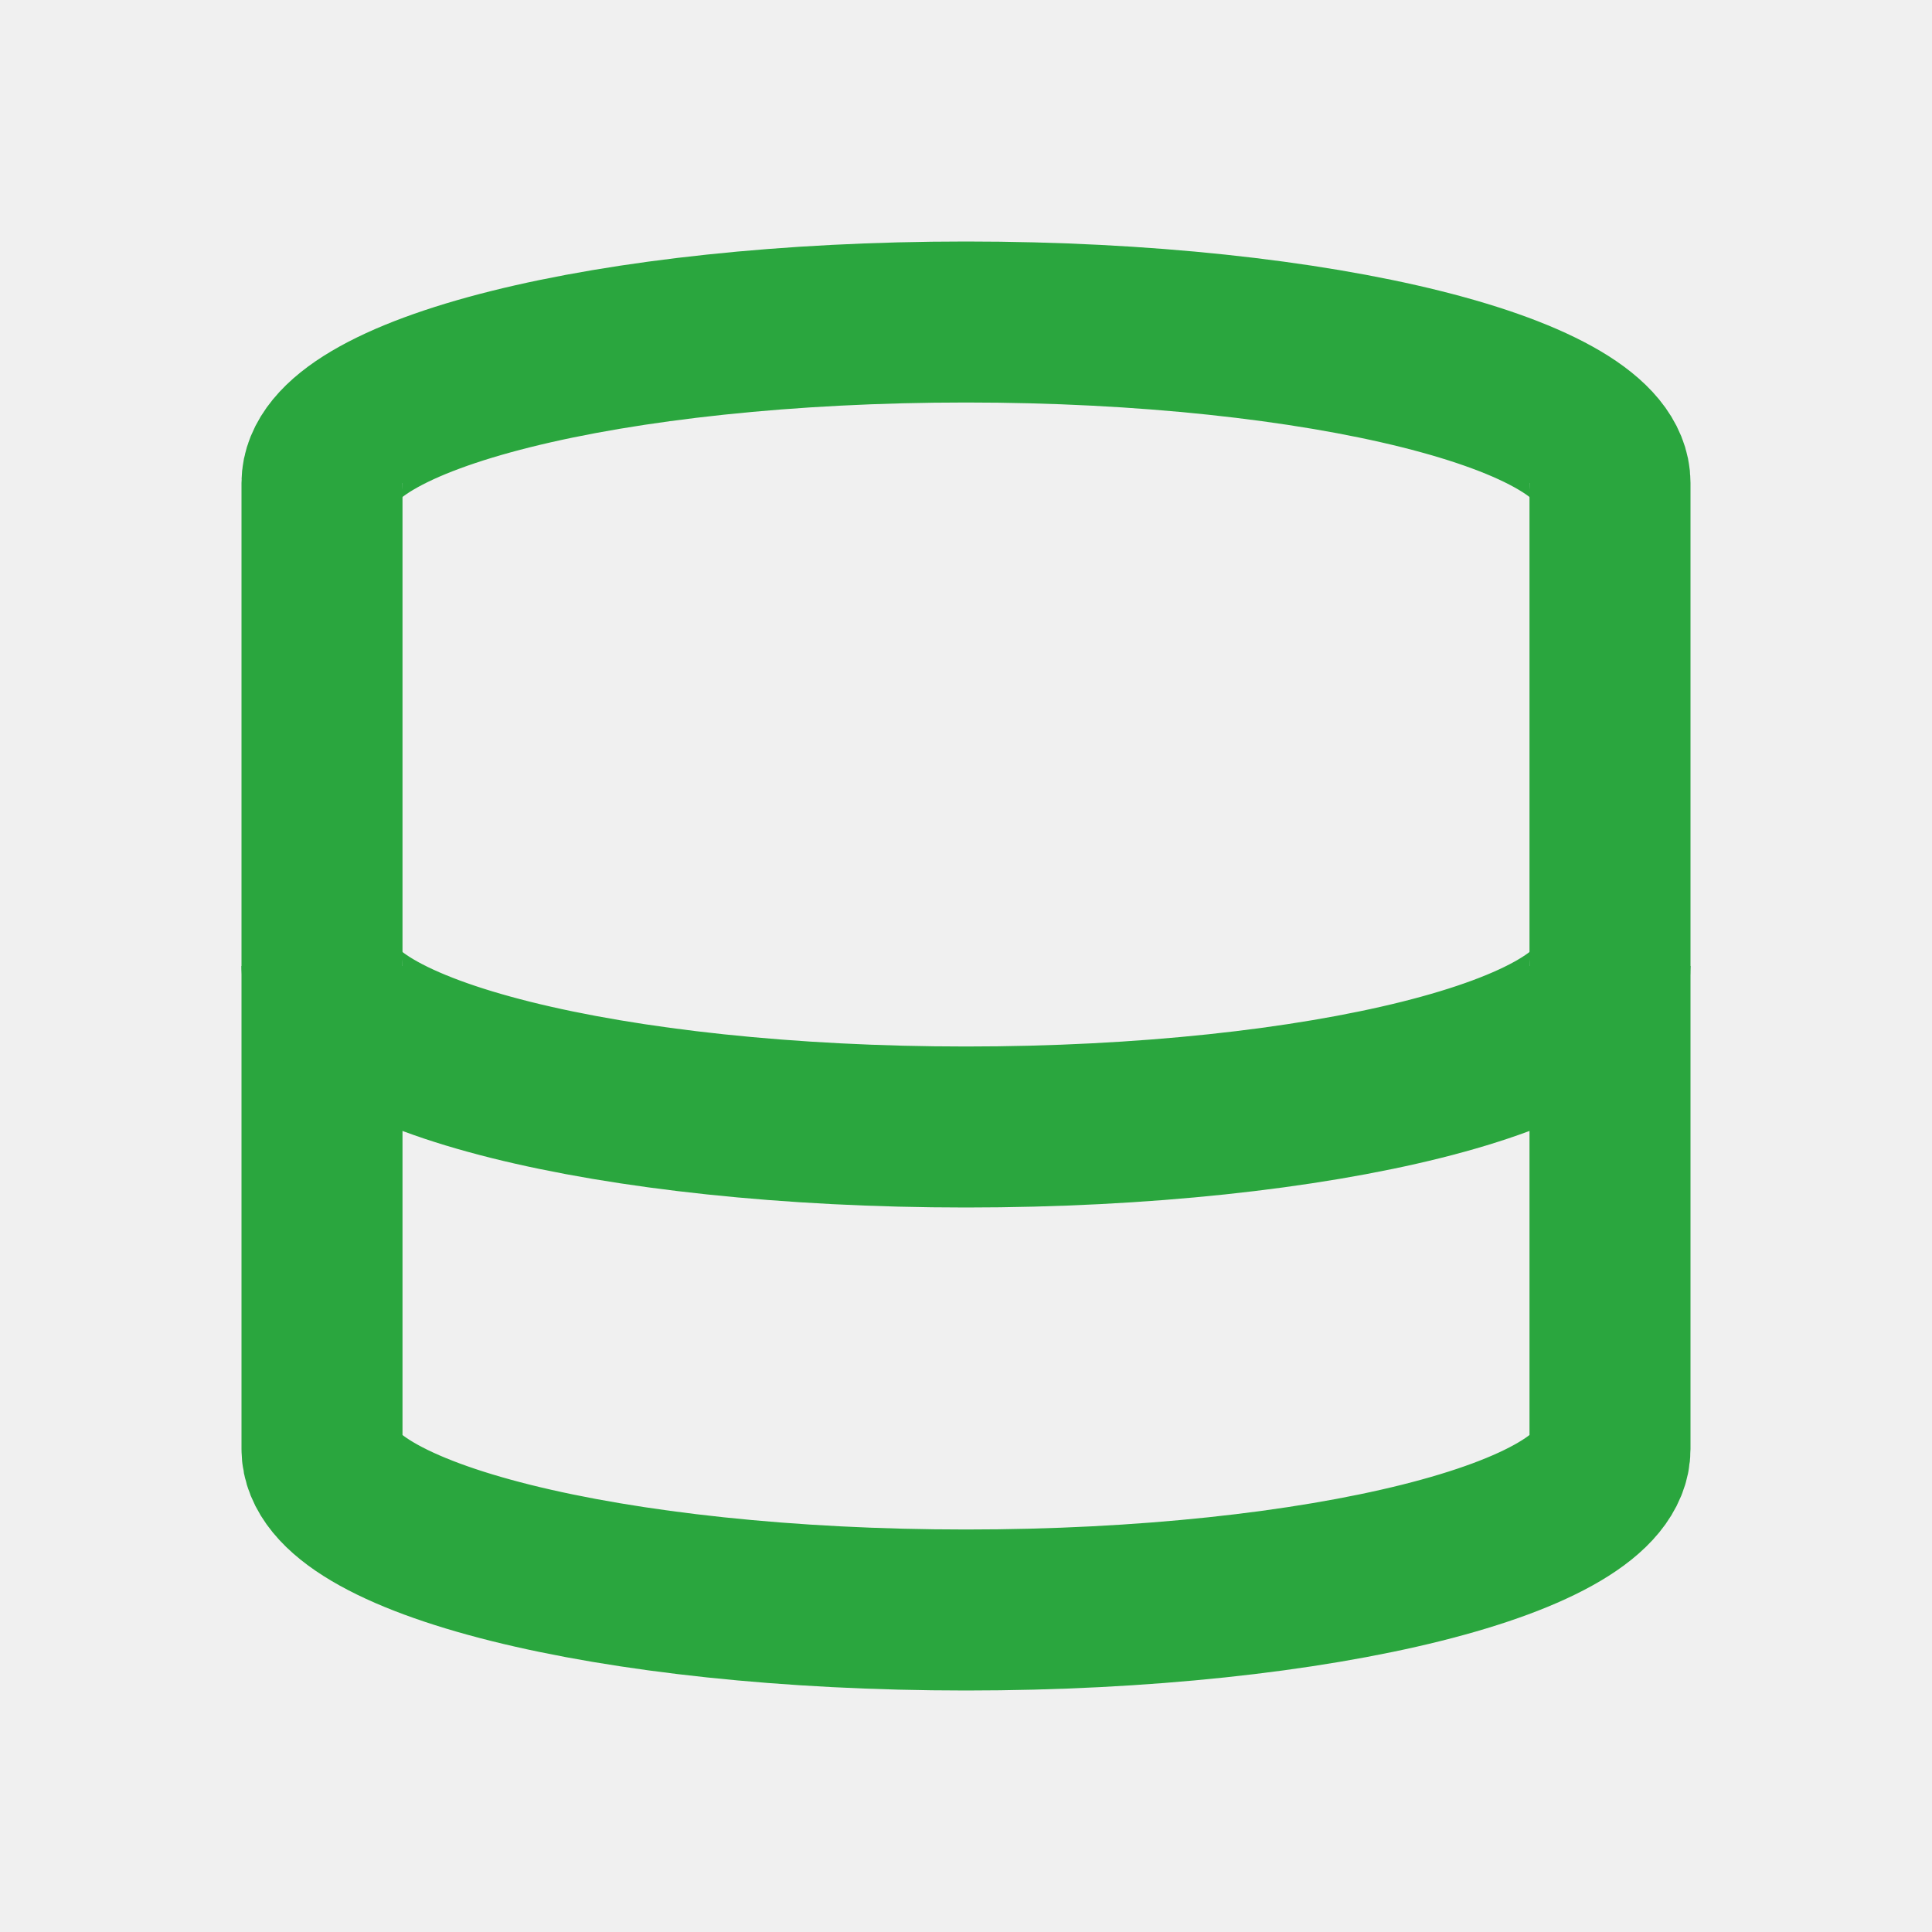
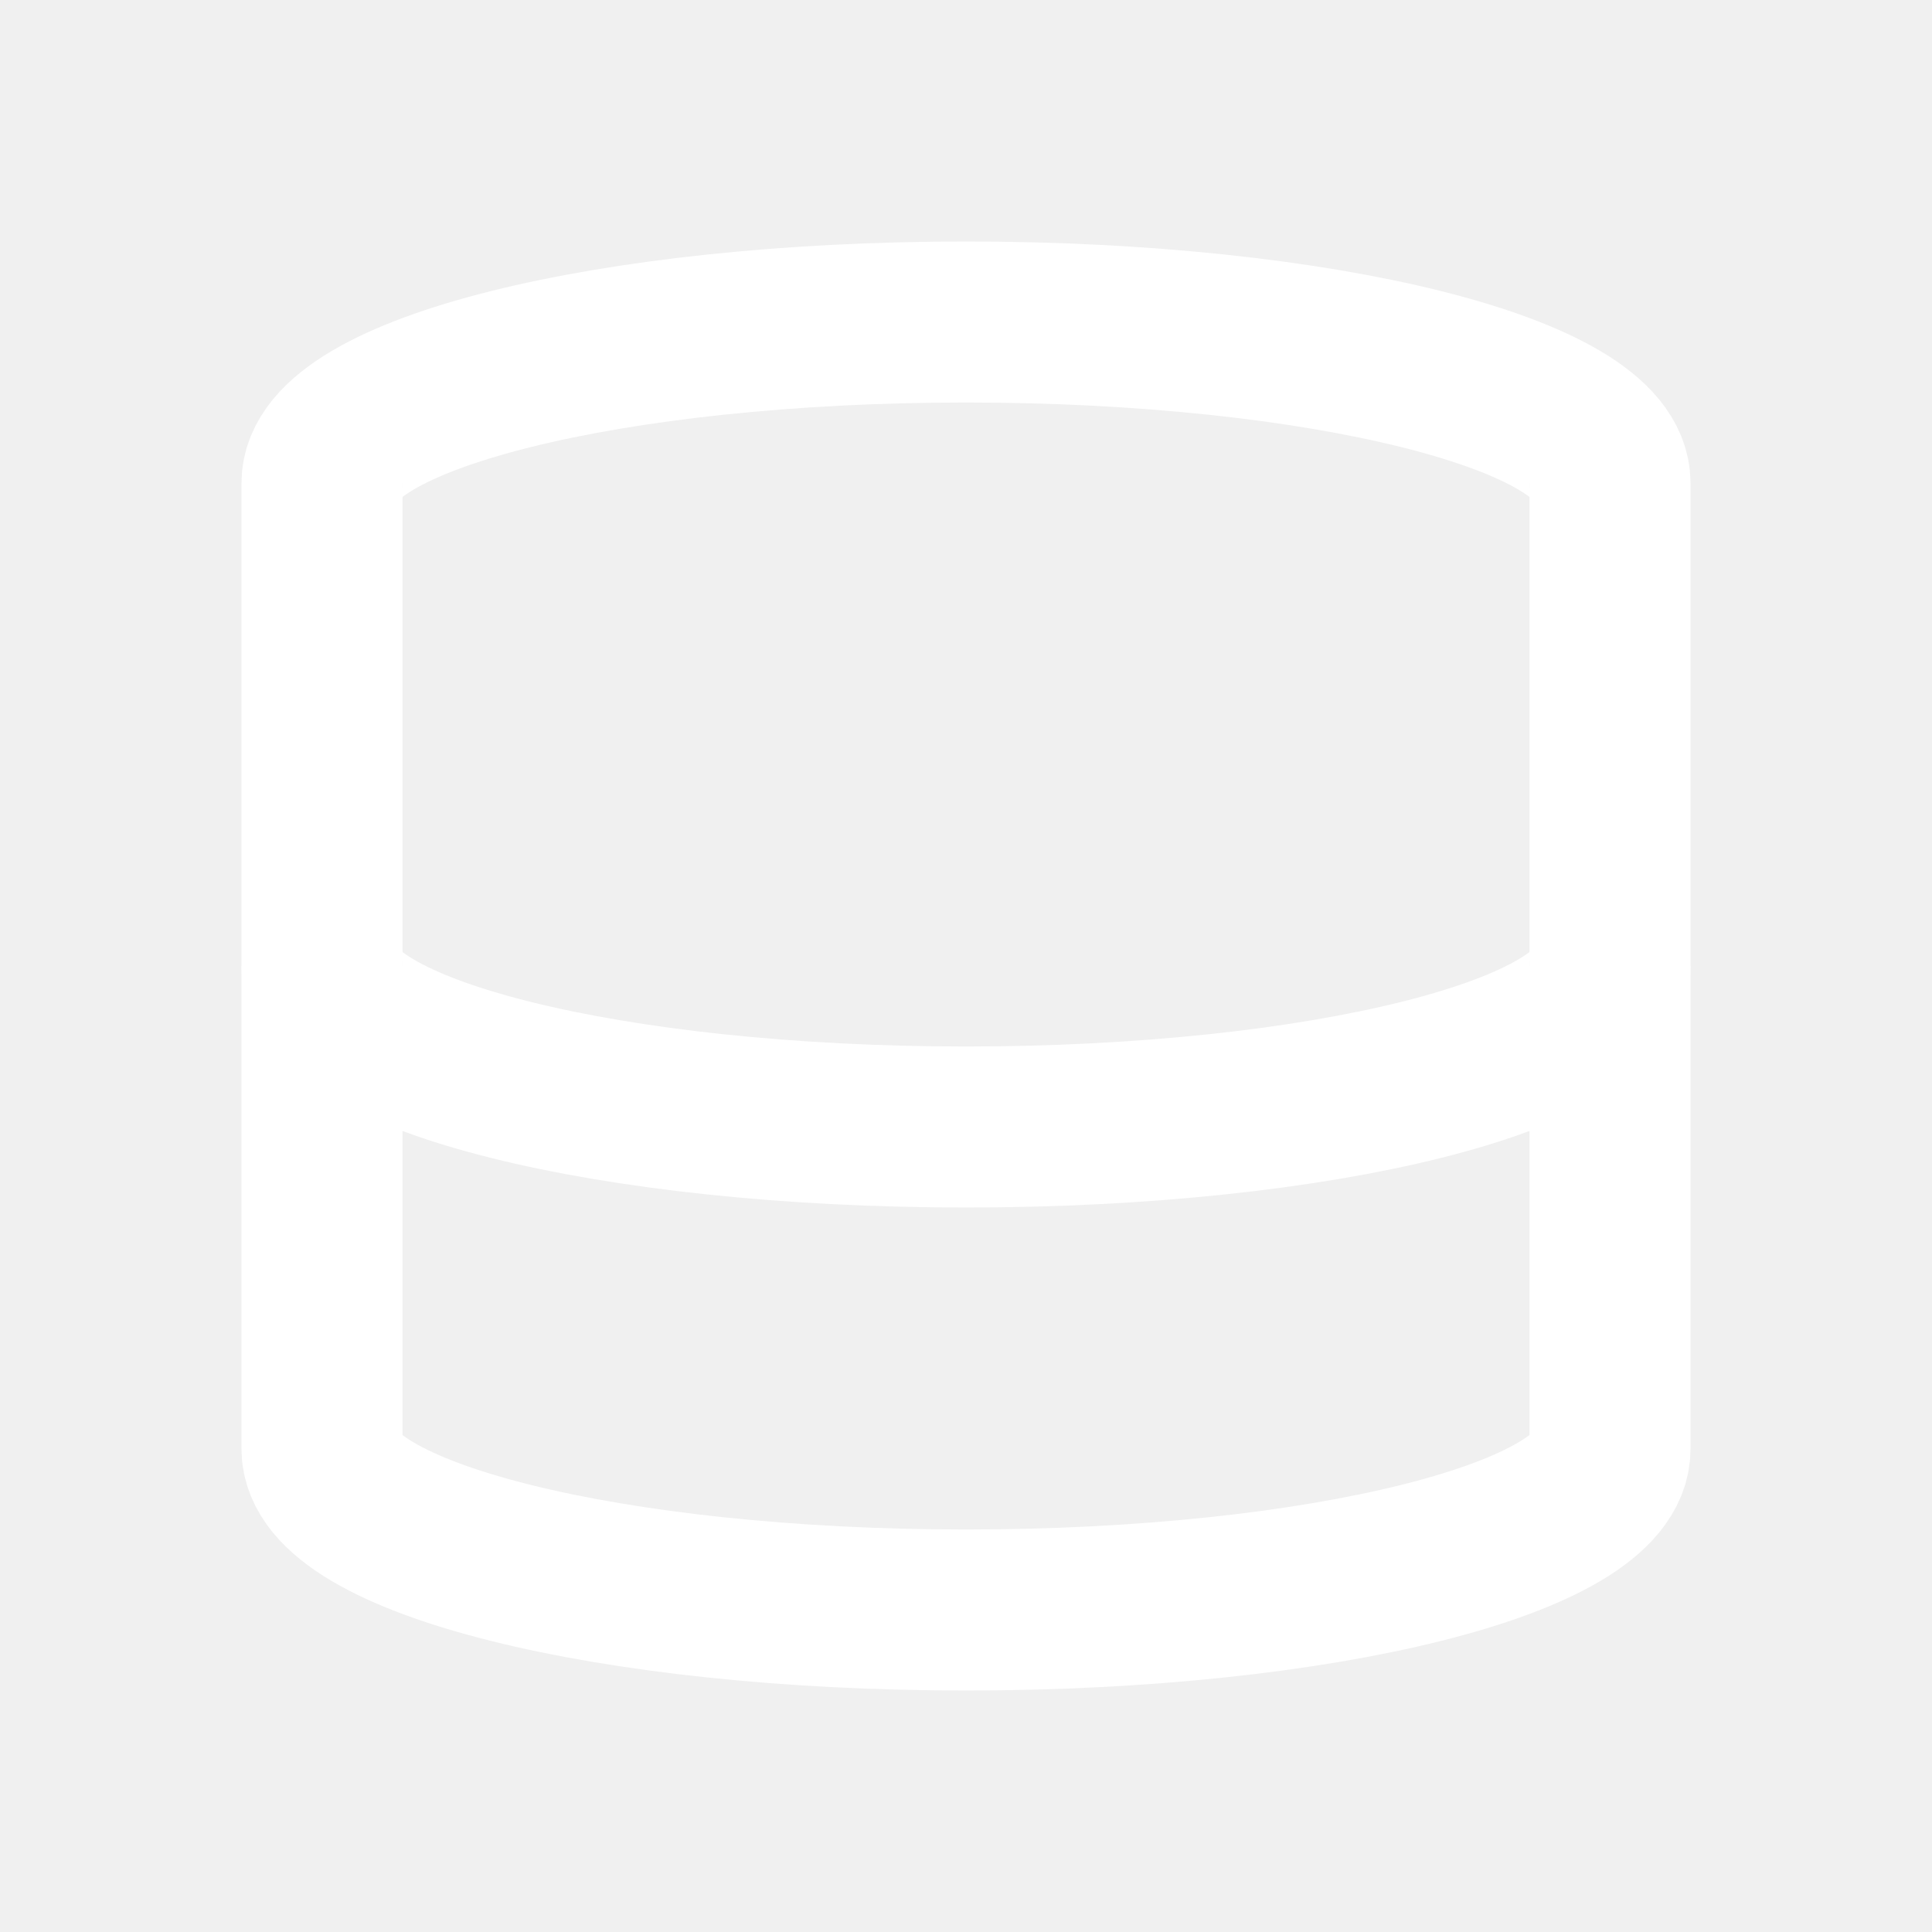
<svg xmlns="http://www.w3.org/2000/svg" viewBox="0 0 24 24" fill="none">
-   <path d="M4 6C4 4.895 7.582 4 12 4C16.418 4 20 4.895 20 6" stroke="#2aa63e" stroke-width="2" />
-   <path d="M4 6V18C4 19.105 7.582 20 12 20C16.418 20 20 19.105 20 18V6" stroke="#2aa63e" stroke-width="2" />
-   <path d="M4 12C4 13.105 7.582 14 12 14C16.418 14 20 13.105 20 12" stroke="#2aa63e" stroke-width="2" />
+   <path d="M4 6C4 4.895 7.582 4 12 4C16.418 4 20 4.895 20 6" stroke="#ffffff" stroke-width="2" />
+   <path d="M4 6V18C4 19.105 7.582 20 12 20C16.418 20 20 19.105 20 18V6" stroke="#ffffff" stroke-width="2" />
+   <path d="M4 12C4 13.105 7.582 14 12 14C16.418 14 20 13.105 20 12" stroke="#ffffff" stroke-width="2" />
</svg>
